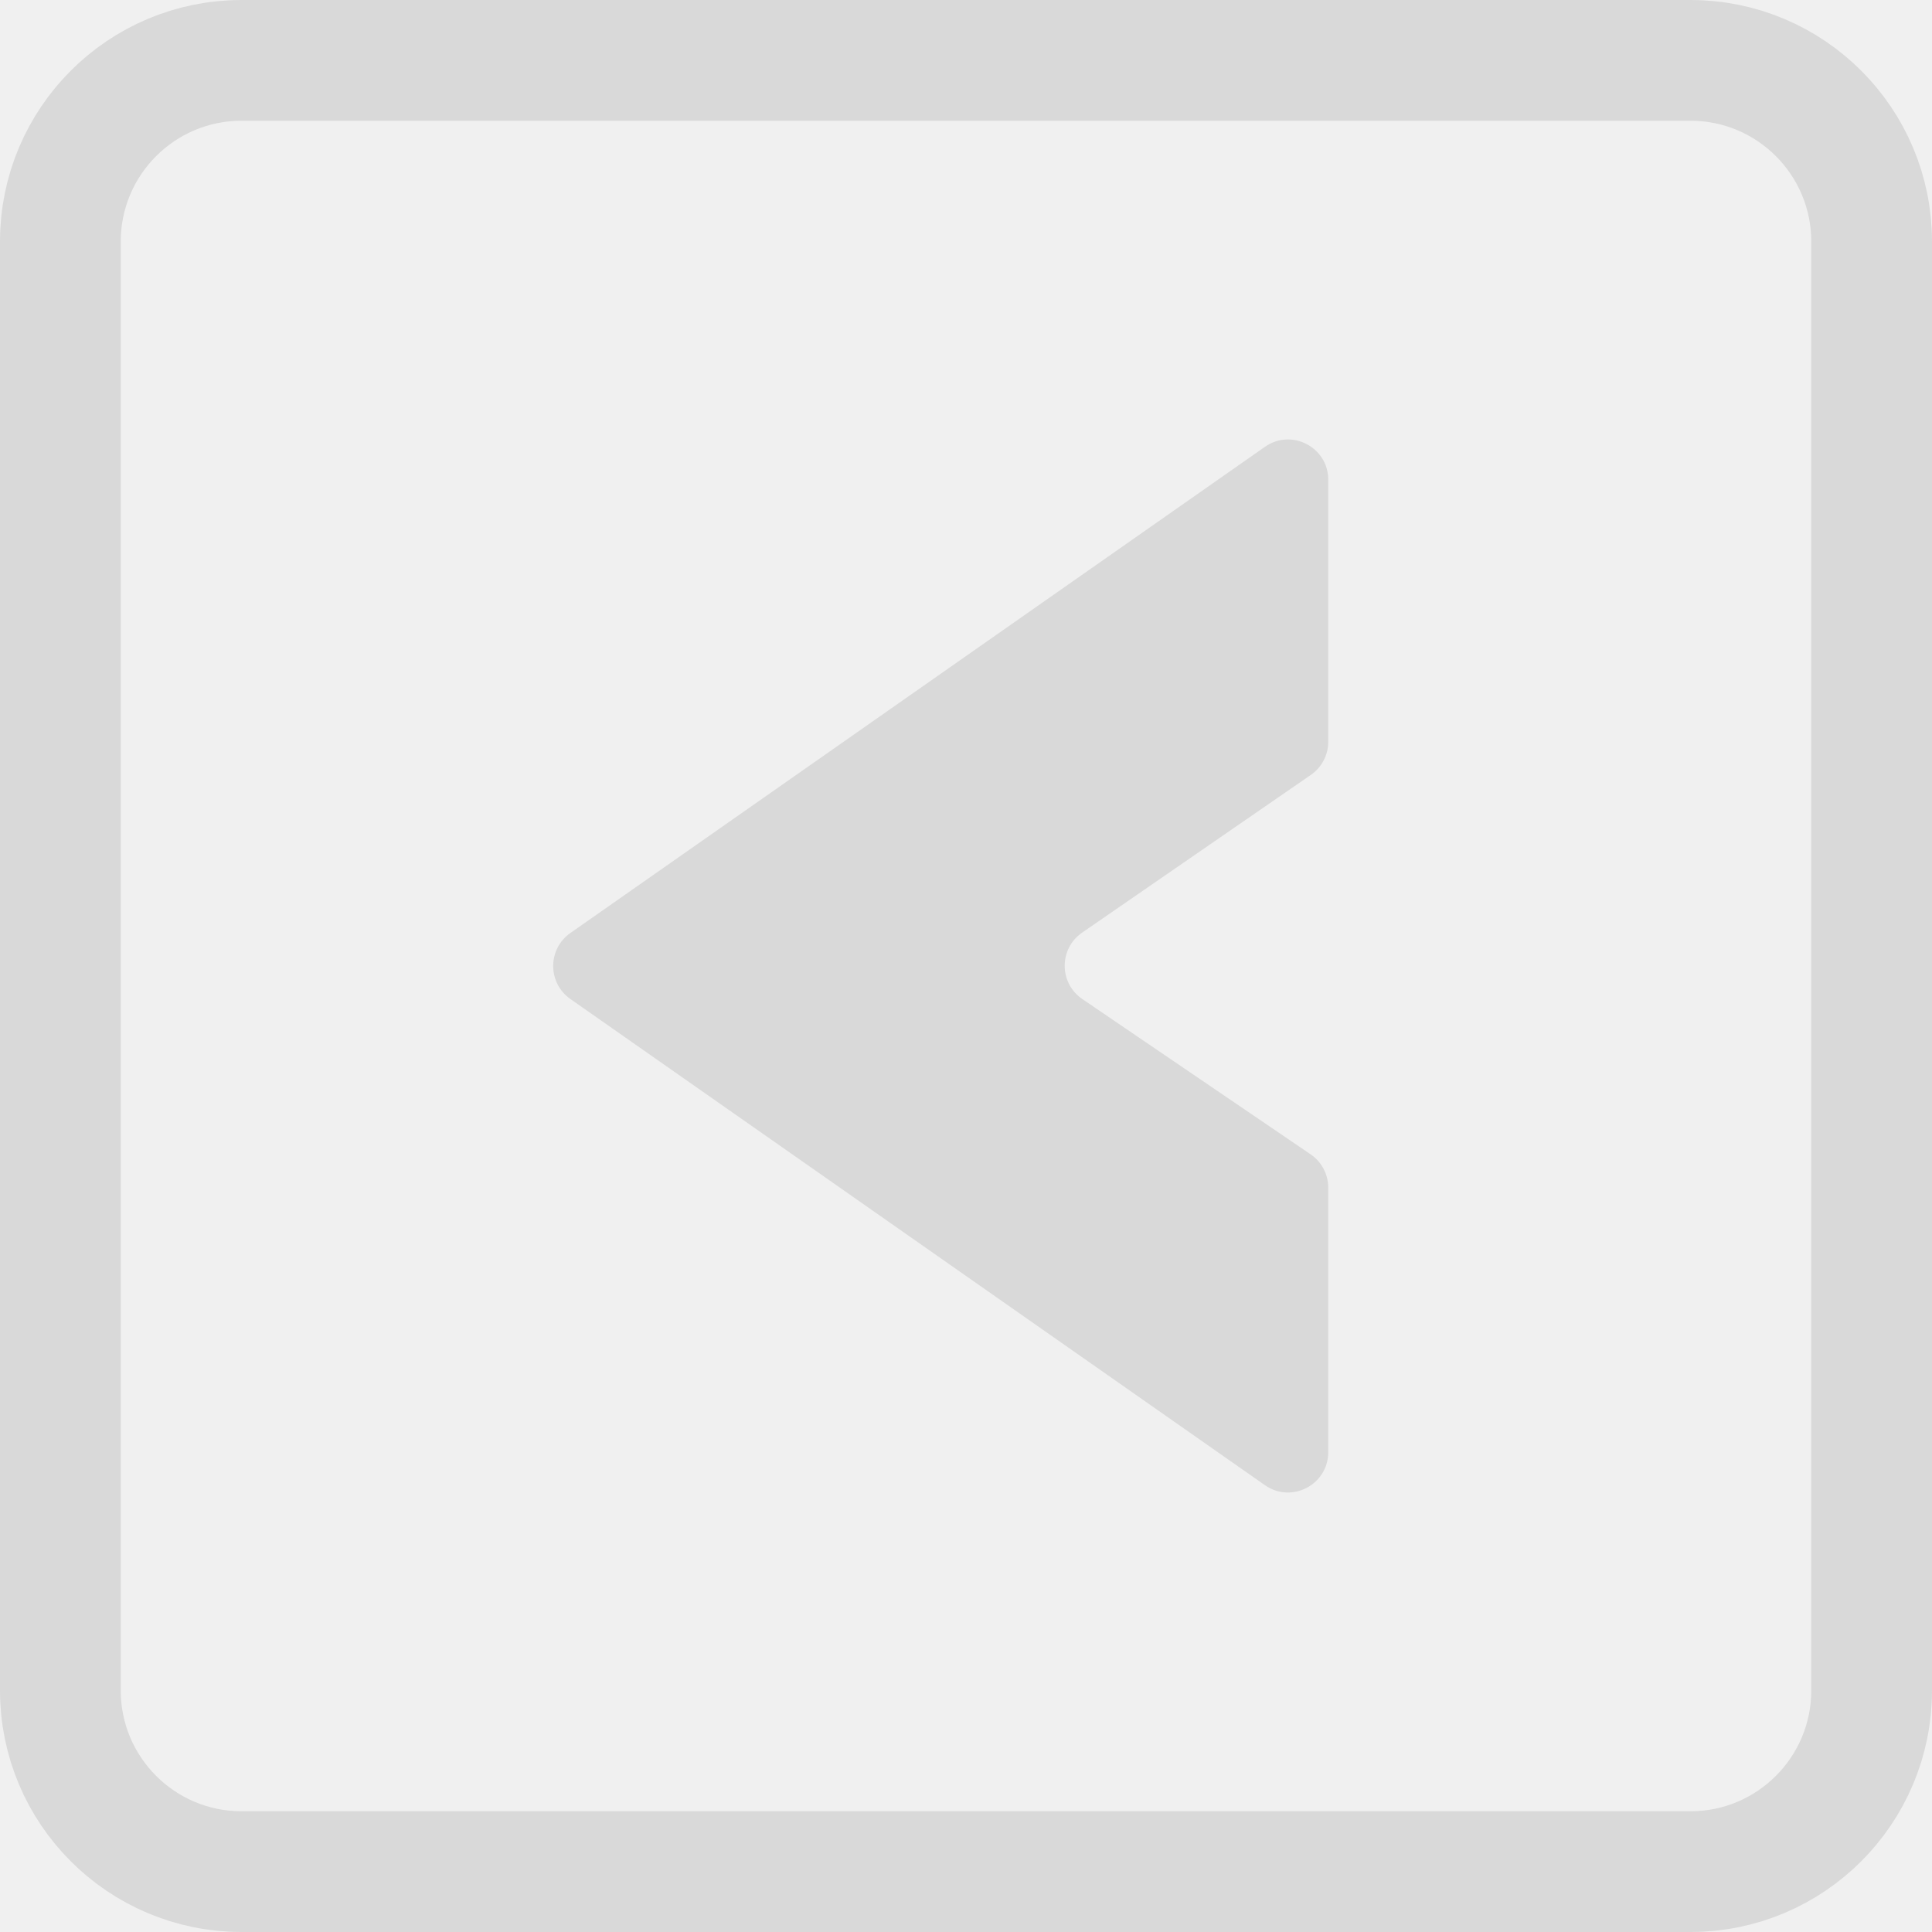
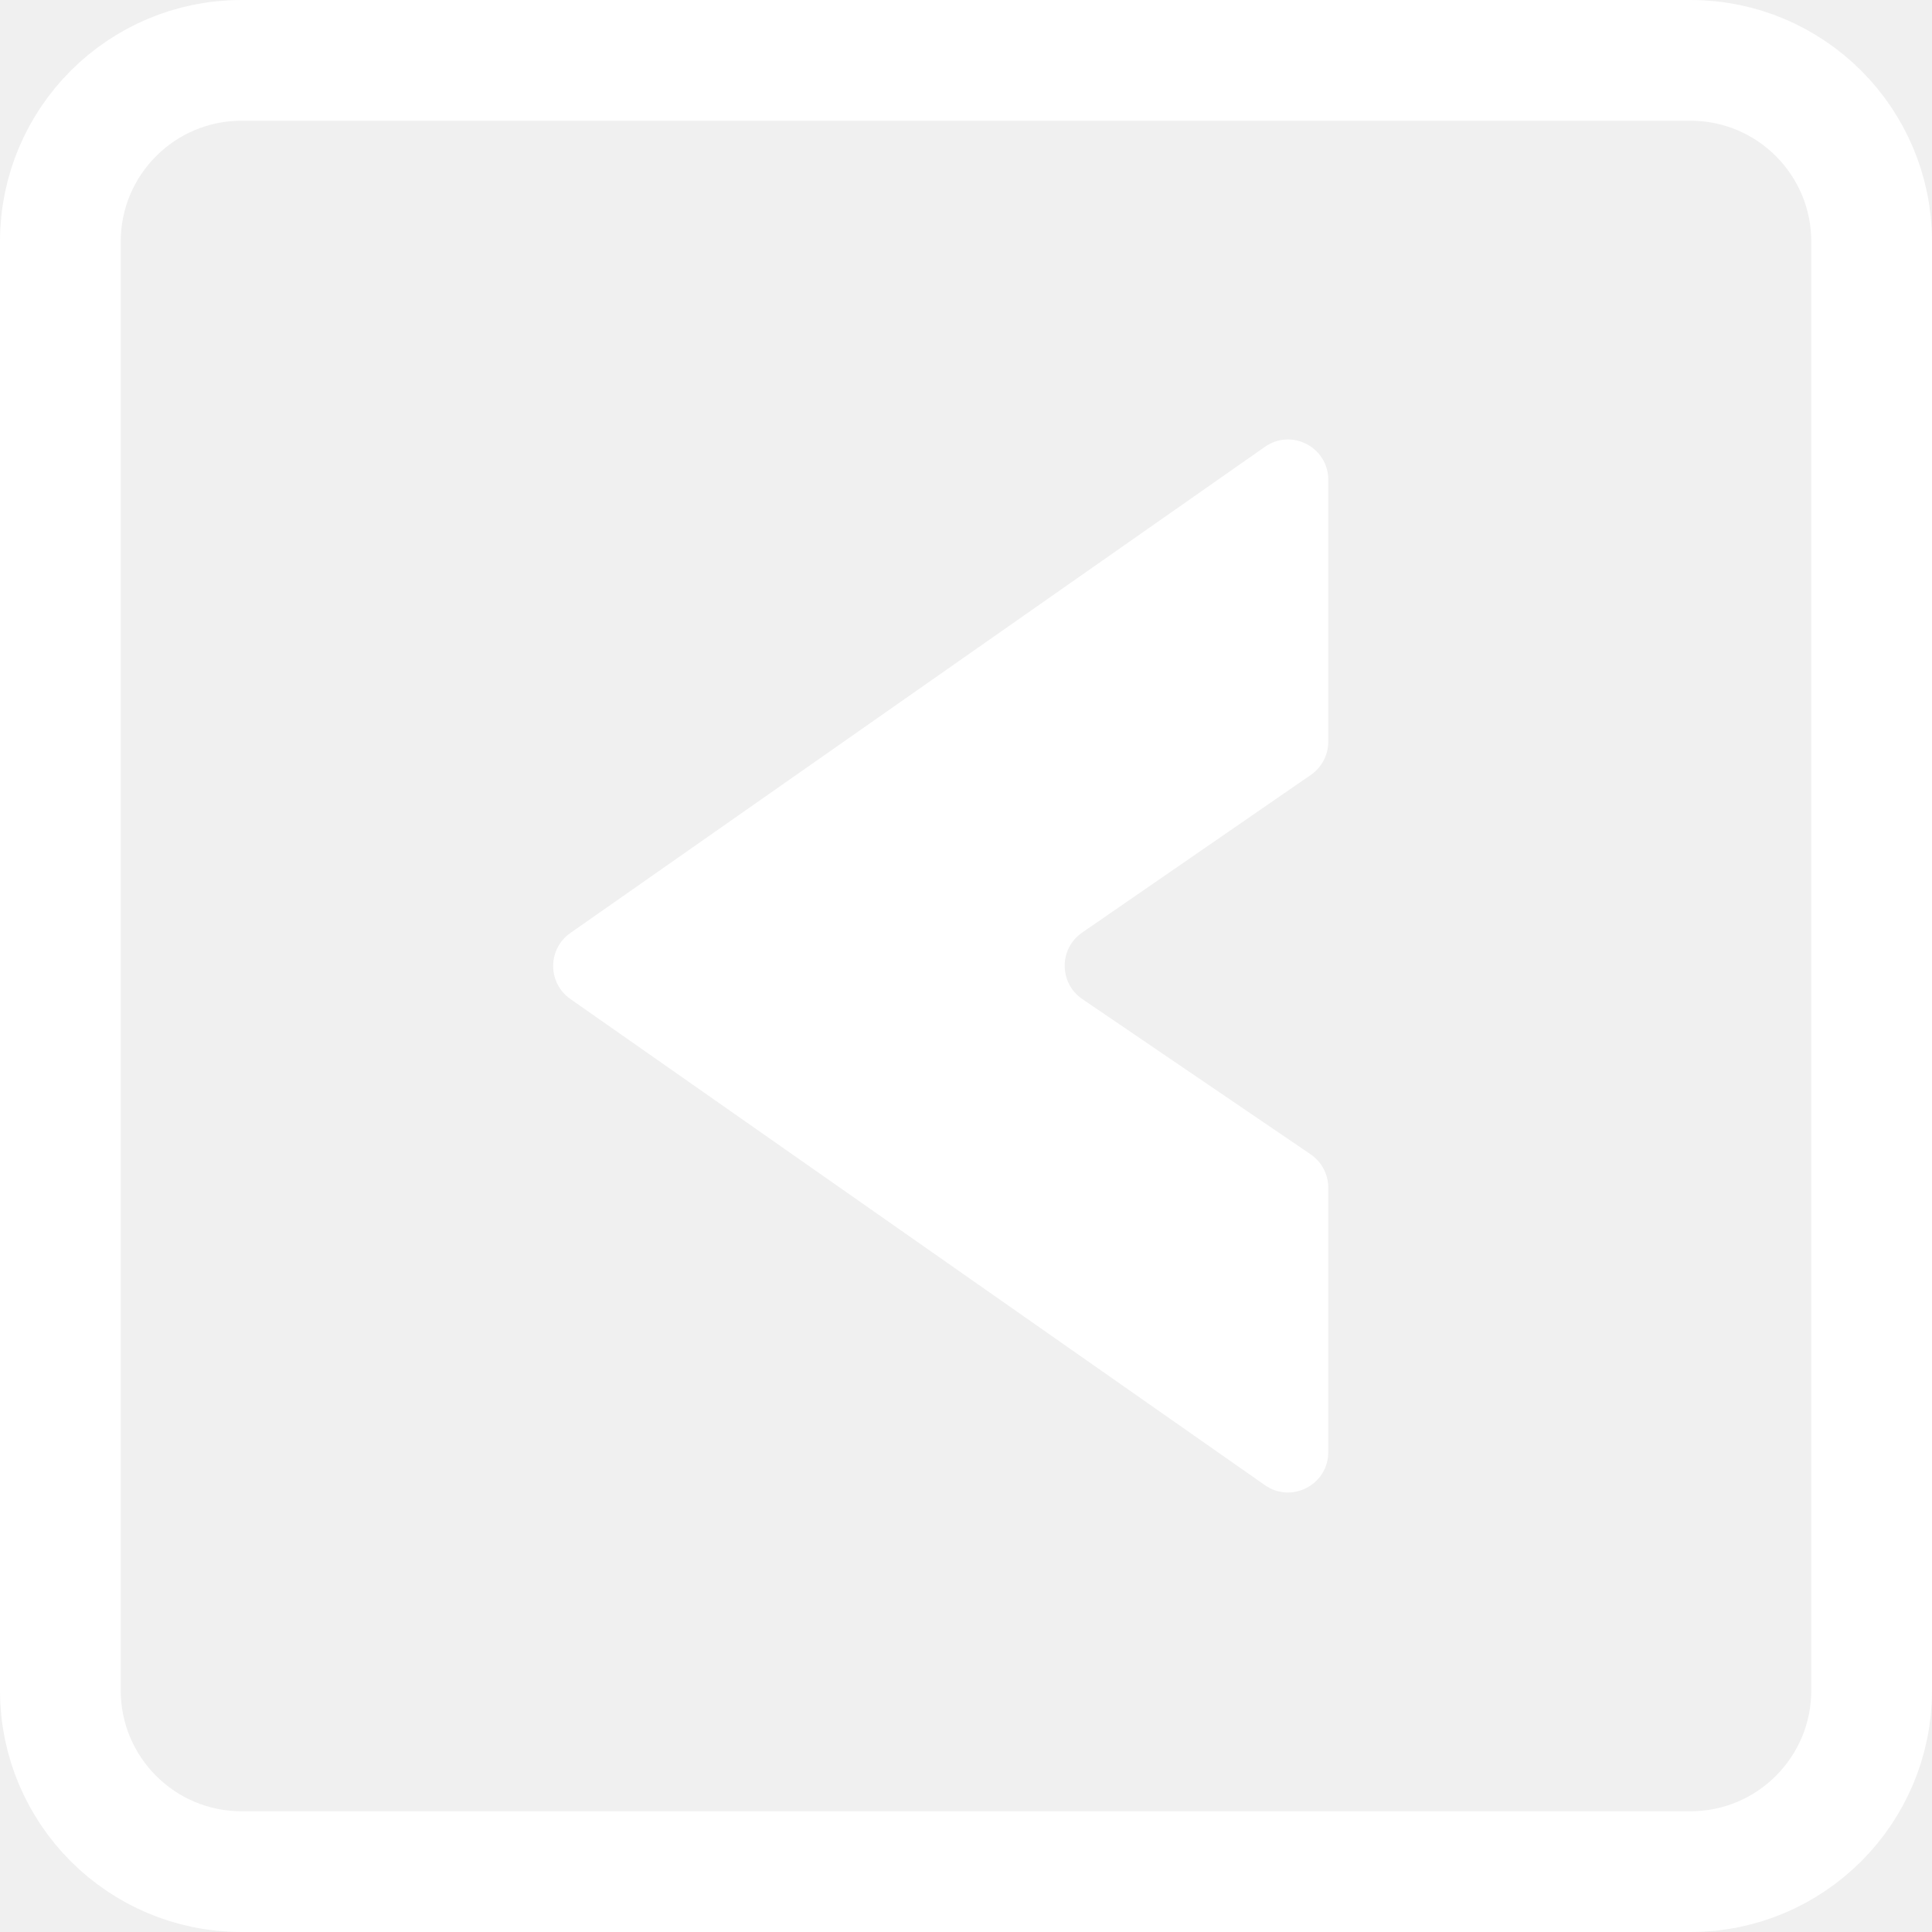
- <svg xmlns="http://www.w3.org/2000/svg" width="48" height="48" viewBox="0 0 48 48" fill="none">
-   <path d="M6 1.5H42C44.485 1.5 46.5 3.515 46.5 6V42C46.5 44.485 44.485 46.5 42 46.5H6C3.515 46.5 1.5 44.485 1.5 42V6C1.5 3.515 3.515 1.5 6 1.5Z" stroke="#D9D9D9" stroke-width="3" />
-   <path d="M31.427 11.101L14.17 23.181C13.602 23.579 13.602 24.421 14.17 24.819L31.427 36.899C32.089 37.362 33 36.888 33 36.079L33 29.506C33 29.175 32.836 28.865 32.562 28.679L26.89 24.821C26.309 24.426 26.306 23.57 26.885 23.171L32.568 19.252C32.838 19.066 33 18.758 33 18.43L33 11.919C33 11.11 32.089 10.637 31.427 11.101Z" fill="#D9D9D9" />
+ <svg xmlns="http://www.w3.org/2000/svg" width="128" height="128" viewBox="0 0 128 128" fill="none" version="1.1" id="svg6">
+   <defs id="defs10" />
+   <path d="m 16,4 h 96 c 6.627,0 12,5.373 12,12 V 112 c 0,6.627 -5.373,12 -12,12 H 16 C 9.373,124 4,118.627 4,112 V 16 C 4,9.373 9.373,4 16,4 Z" stroke="#D9D9D9" stroke-width="8" id="path2" style="stroke:#ffffff" />
+   <path d="M 83.804,29.604 37.787,61.815 c -1.517,1.062 -1.517,3.307 0,4.369 L 83.804,98.396 C 85.571,99.633 88,98.369 88,96.211 V 78.682 C 88,77.799 87.563,76.974 86.833,76.477 L 71.706,66.19 C 70.156,65.136 70.149,62.854 71.692,61.789 L 86.847,51.339 c 0.722,-0.498 1.153,-1.317 1.153,-2.194 V 31.783 c 0,-2.157 -2.429,-3.417 -4.196,-2.18 z" fill="#D9D9D9" id="path4" style="fill:#ffffff;stroke-width:2.667" />
</svg>
